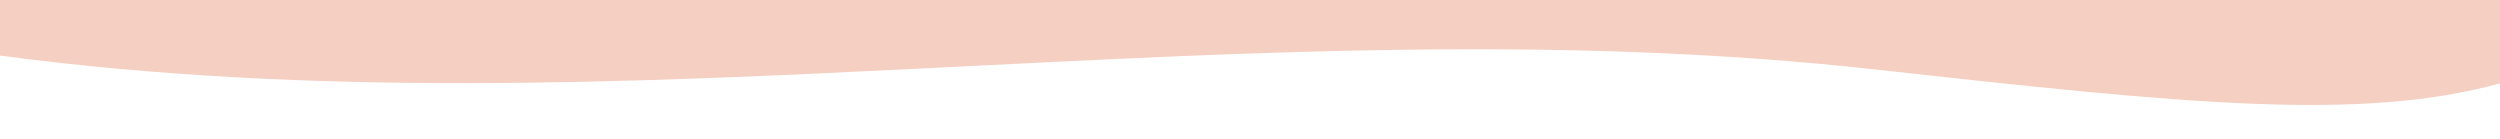
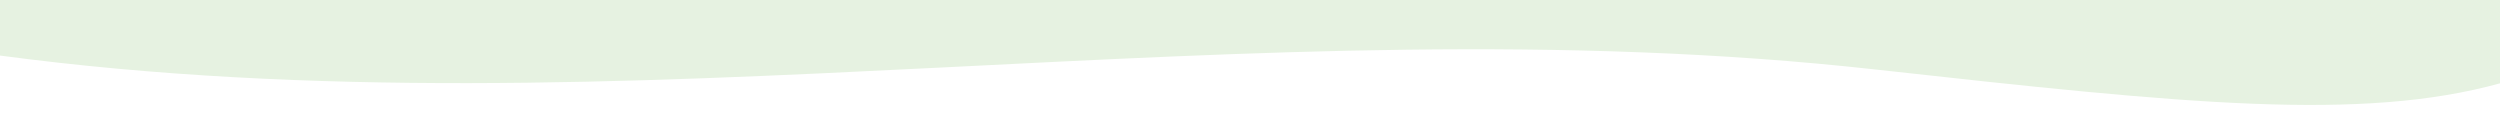
<svg xmlns="http://www.w3.org/2000/svg" viewBox="0 0 1440 80" width="1440" height="80" preserveAspectRatio="none" role="img" aria-hidden="true">
-   <path fill="#F4CFC2" d="M0,32 C360,80 720,0 1080,40 C1260,60 1360,70 1440,48 L1440,0 L0,0 Z" />
+   <path fill="#E6F2E1" d="M0,32 C360,80 720,0 1080,40 C1260,60 1360,70 1440,48 L1440,0 L0,0 Z" />
</svg>
